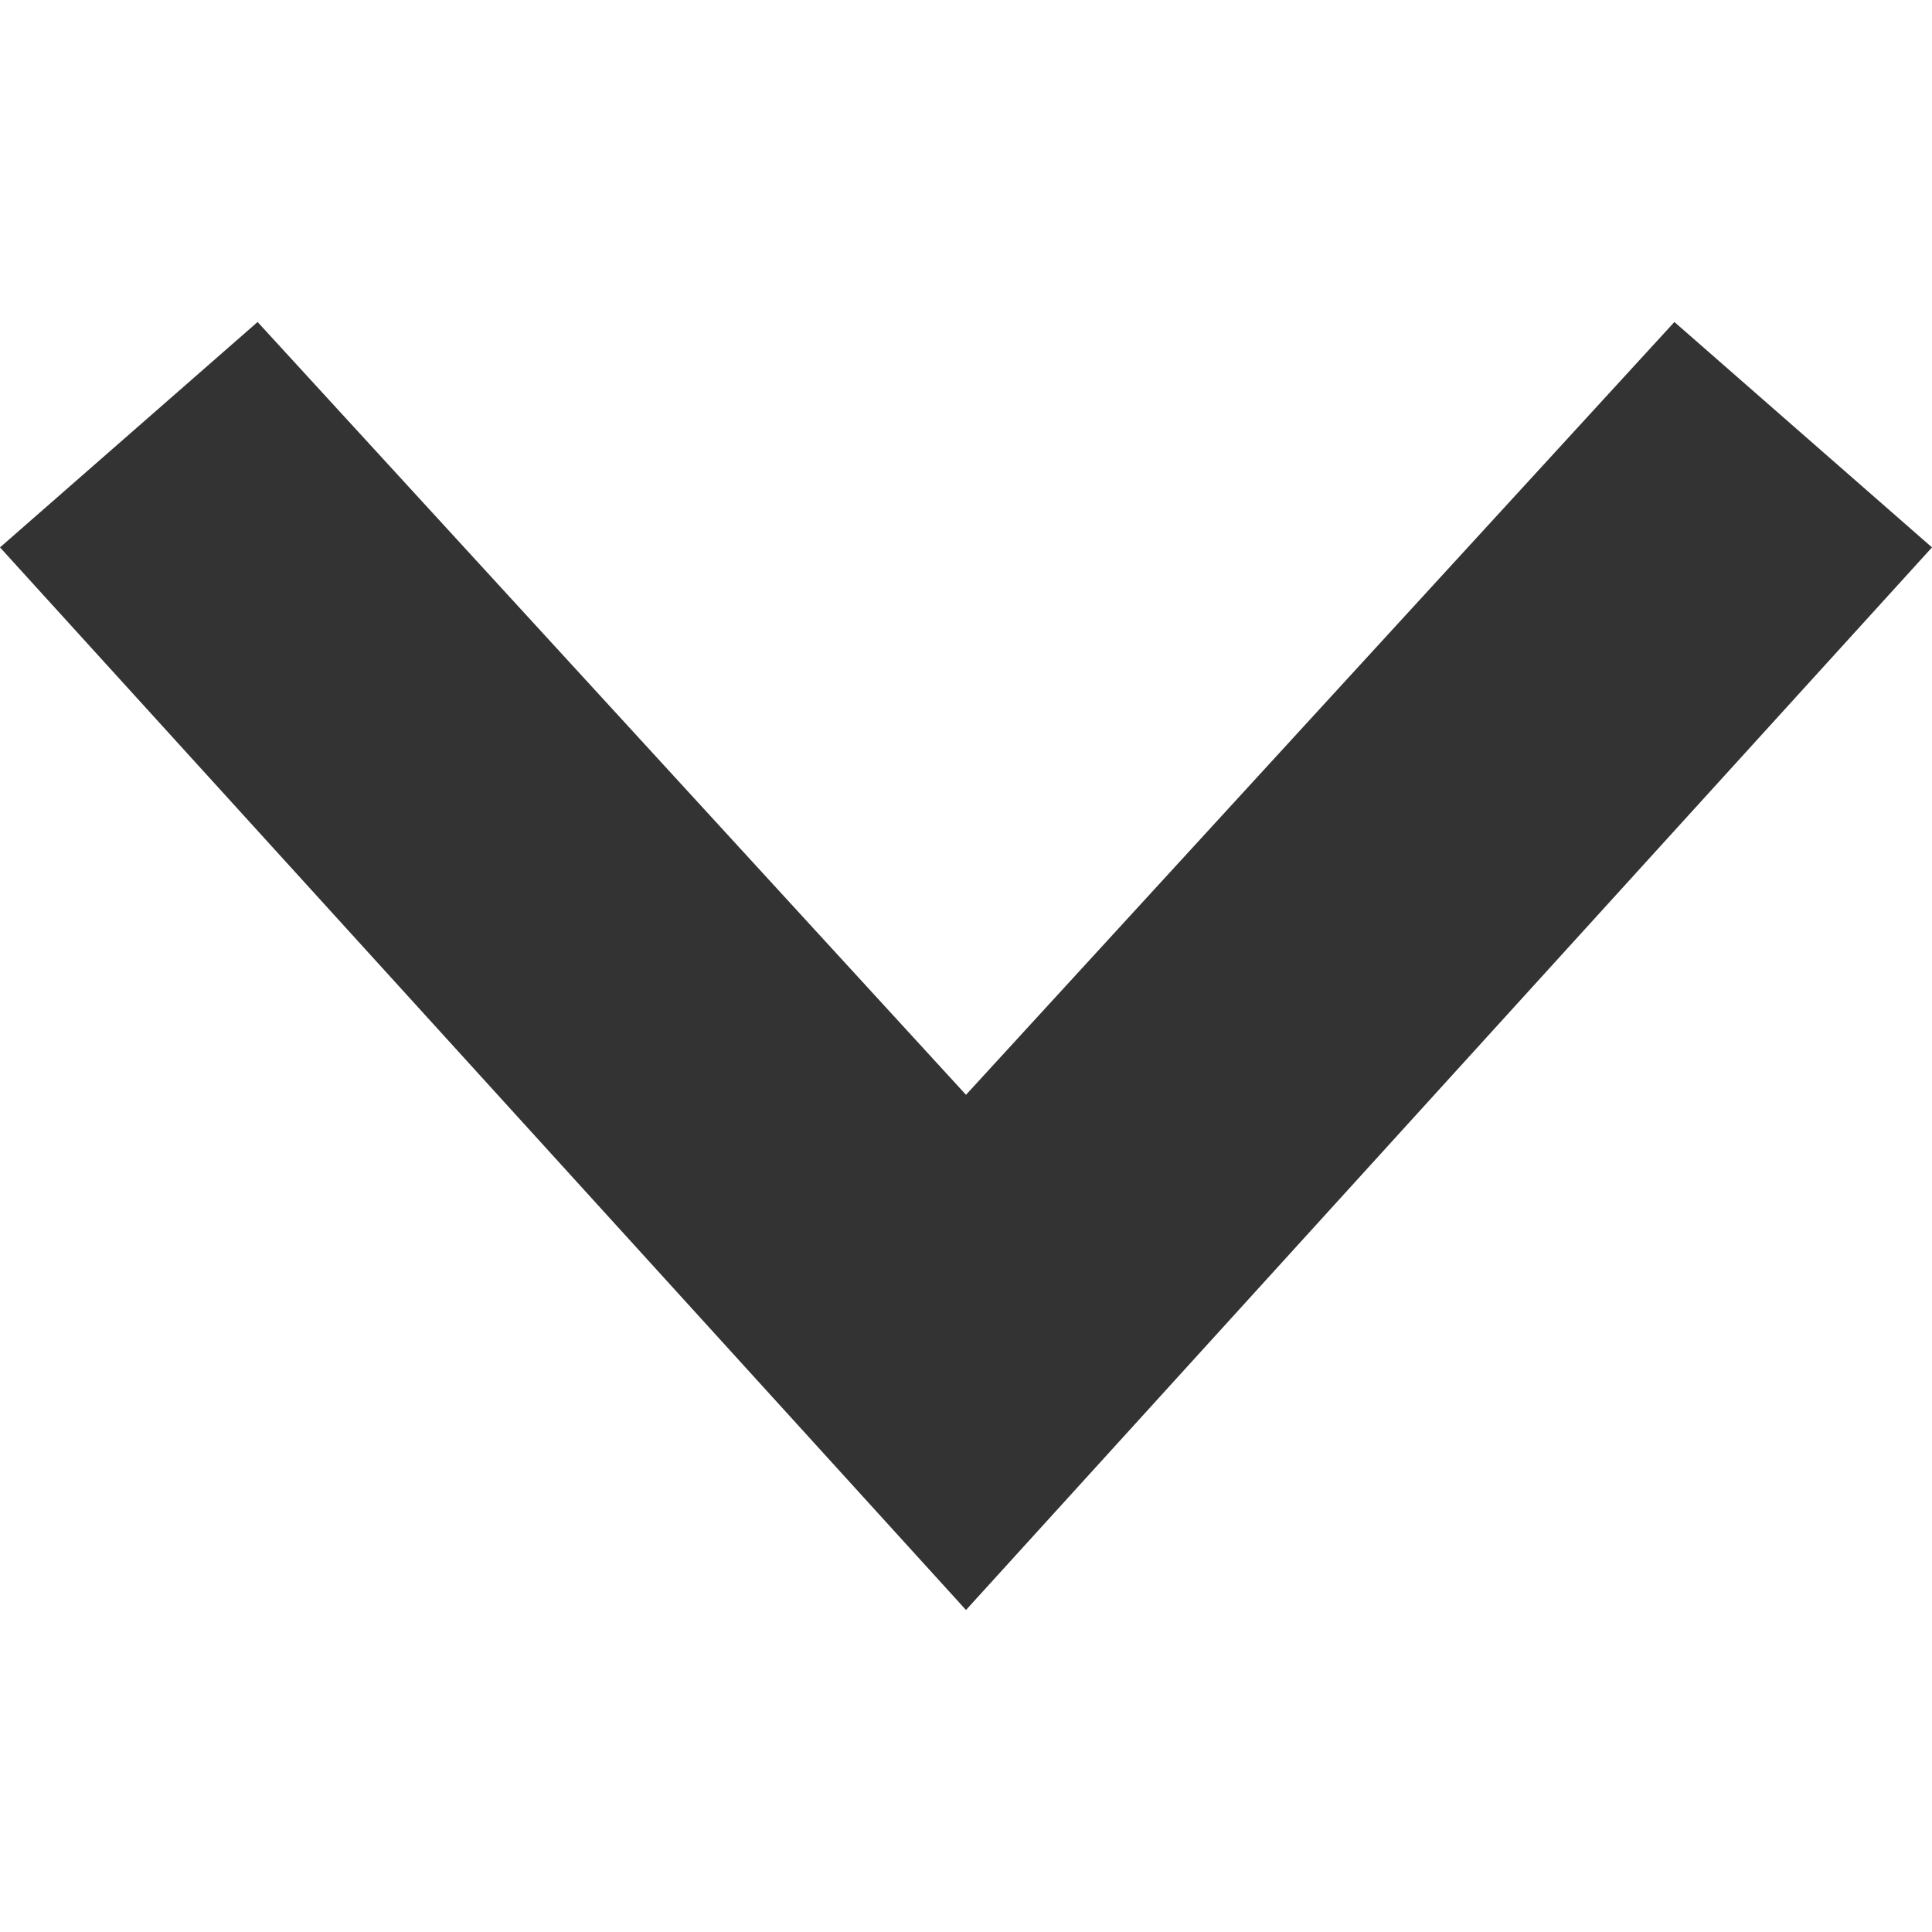
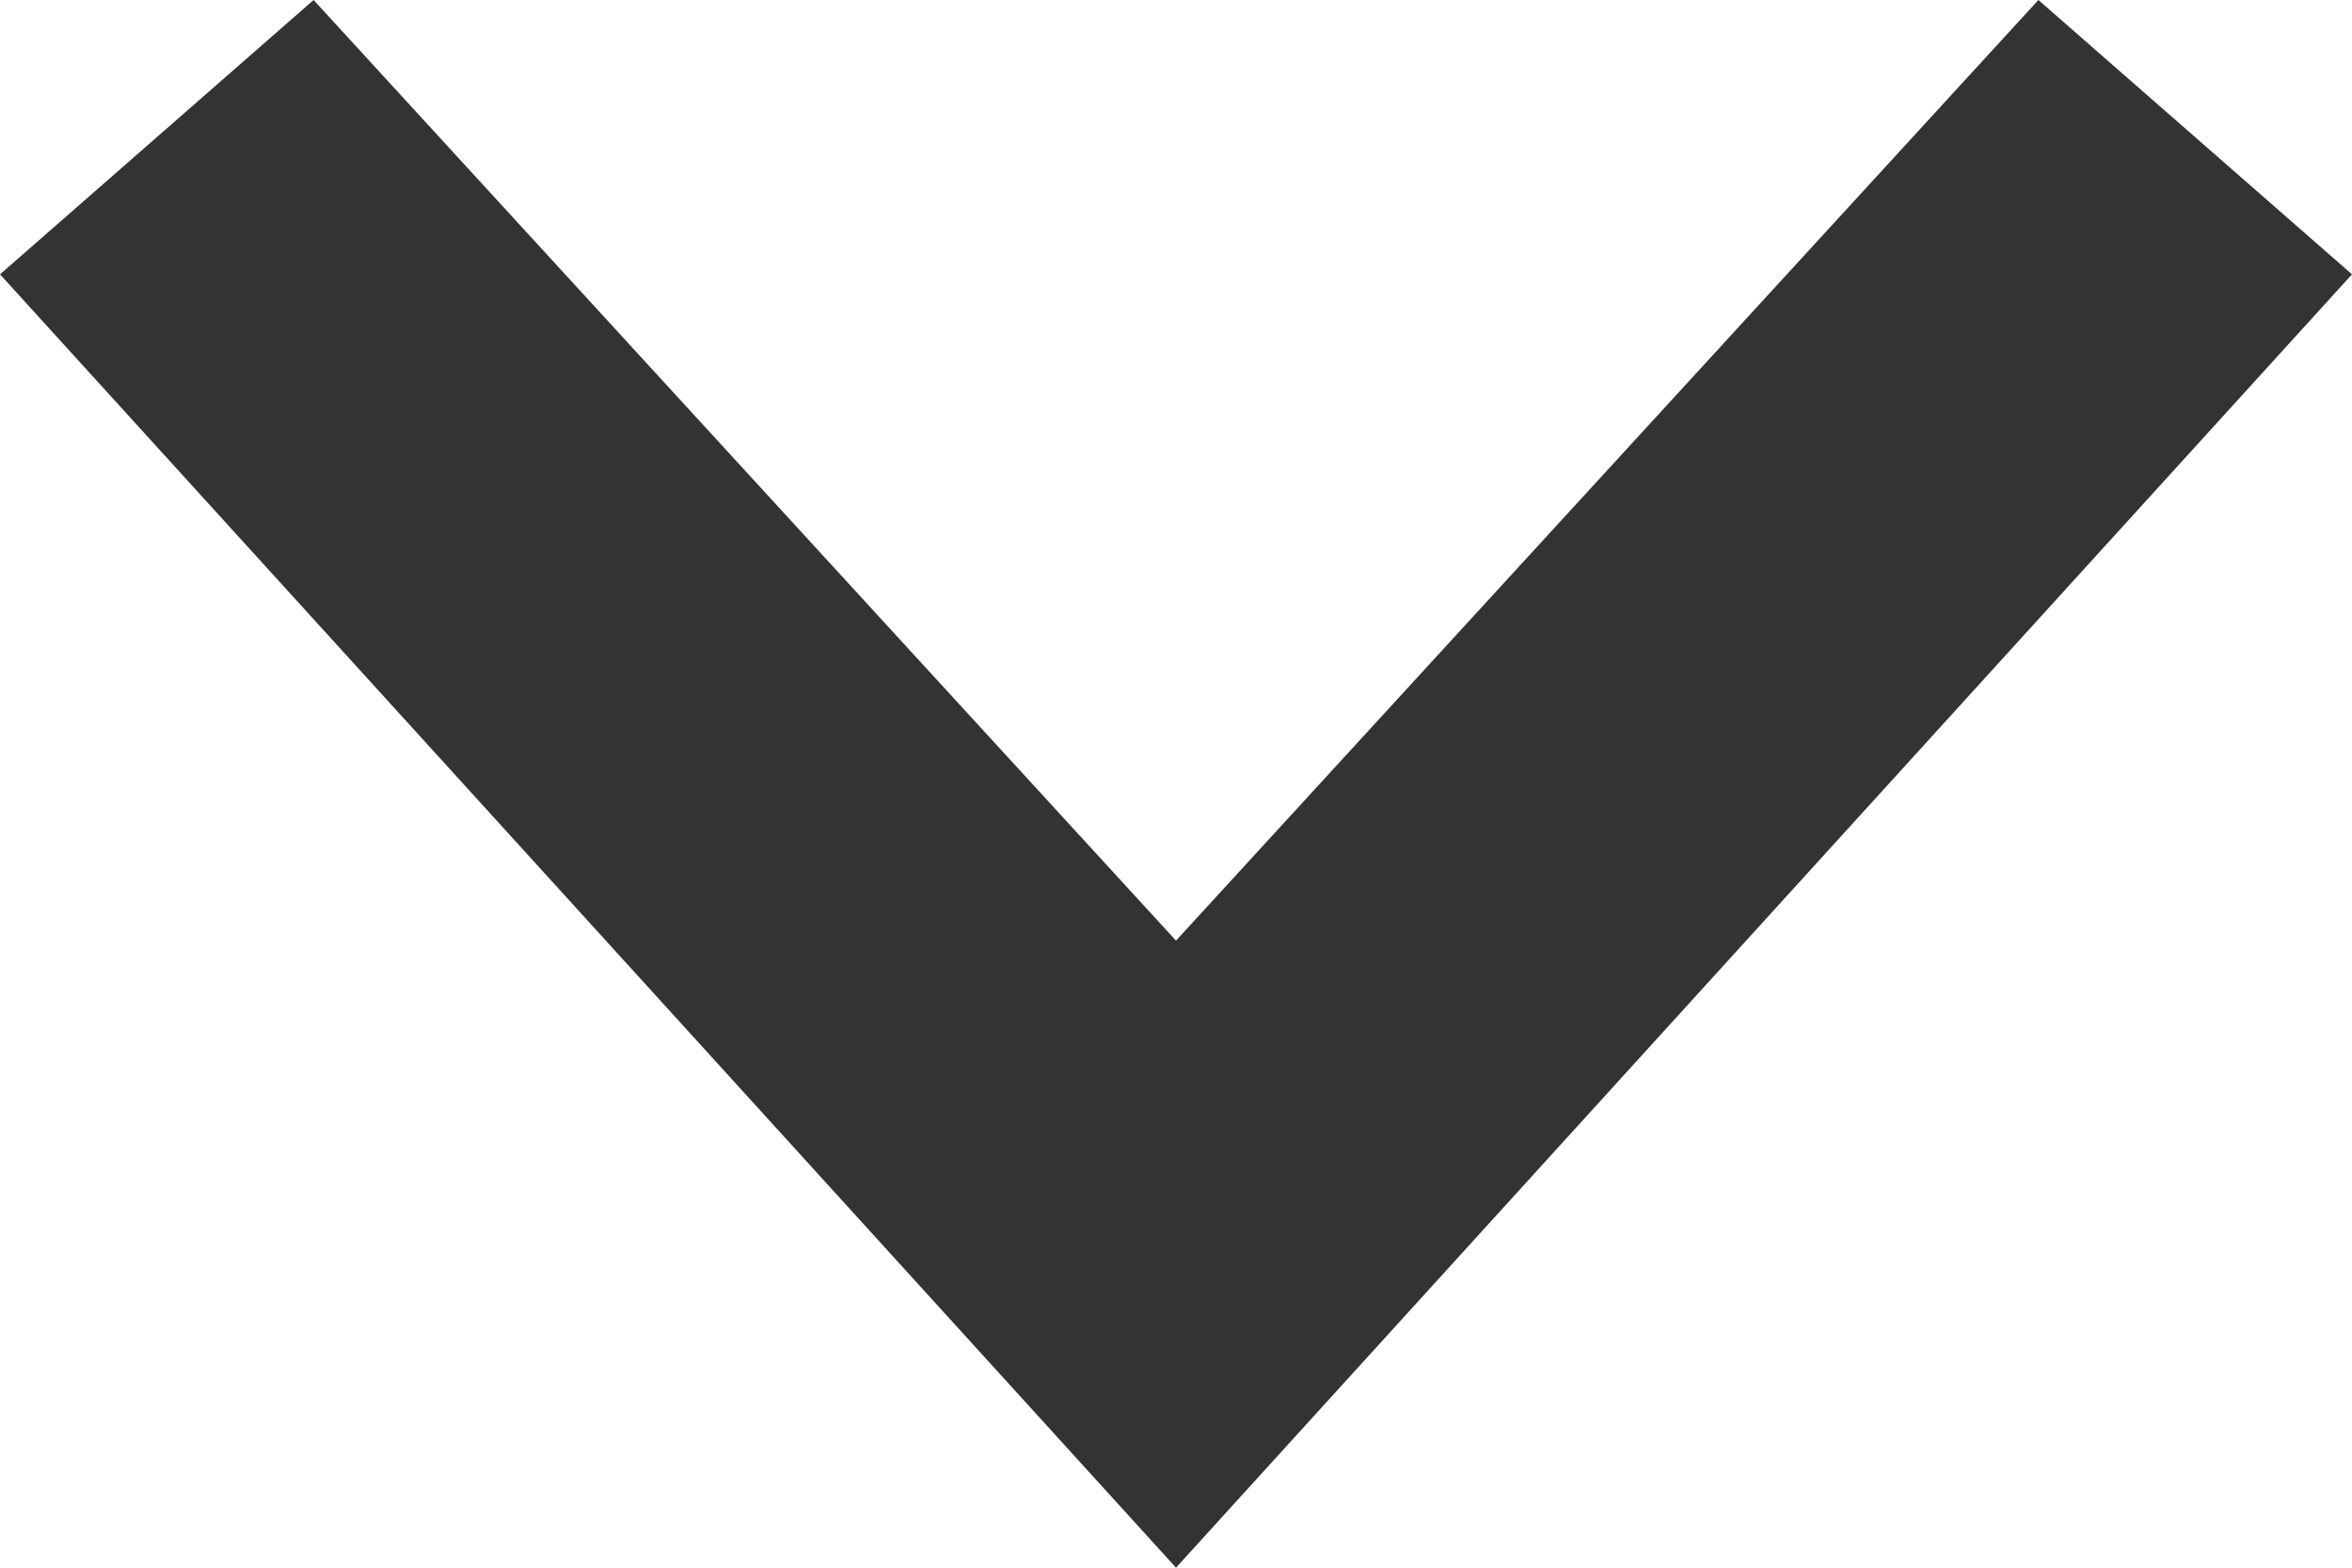
- <svg xmlns="http://www.w3.org/2000/svg" version="1.1" id="Layer_1" x="0px" y="0px" viewBox="0 0 6 6" style="enable-background:new 0 0 6 6;" xml:space="preserve">
+ <svg xmlns="http://www.w3.org/2000/svg" version="1.1" id="Layer_1" x="0px" y="0px" viewBox="0 0 6 4" style="enable-background:new 0 0 6 4;" xml:space="preserve">
  <style type="text/css">
	.st0{fill:#333333;}
</style>
-   <polygon class="st0" points="5.2,1 3,3.4 0.8,1 0,1.7 3,5 6,1.7 " />
+   <polygon class="st0" points="5.2,0 3,2.4 0.8,0 0,0.7 3,4 6,0.7 " />
</svg>
